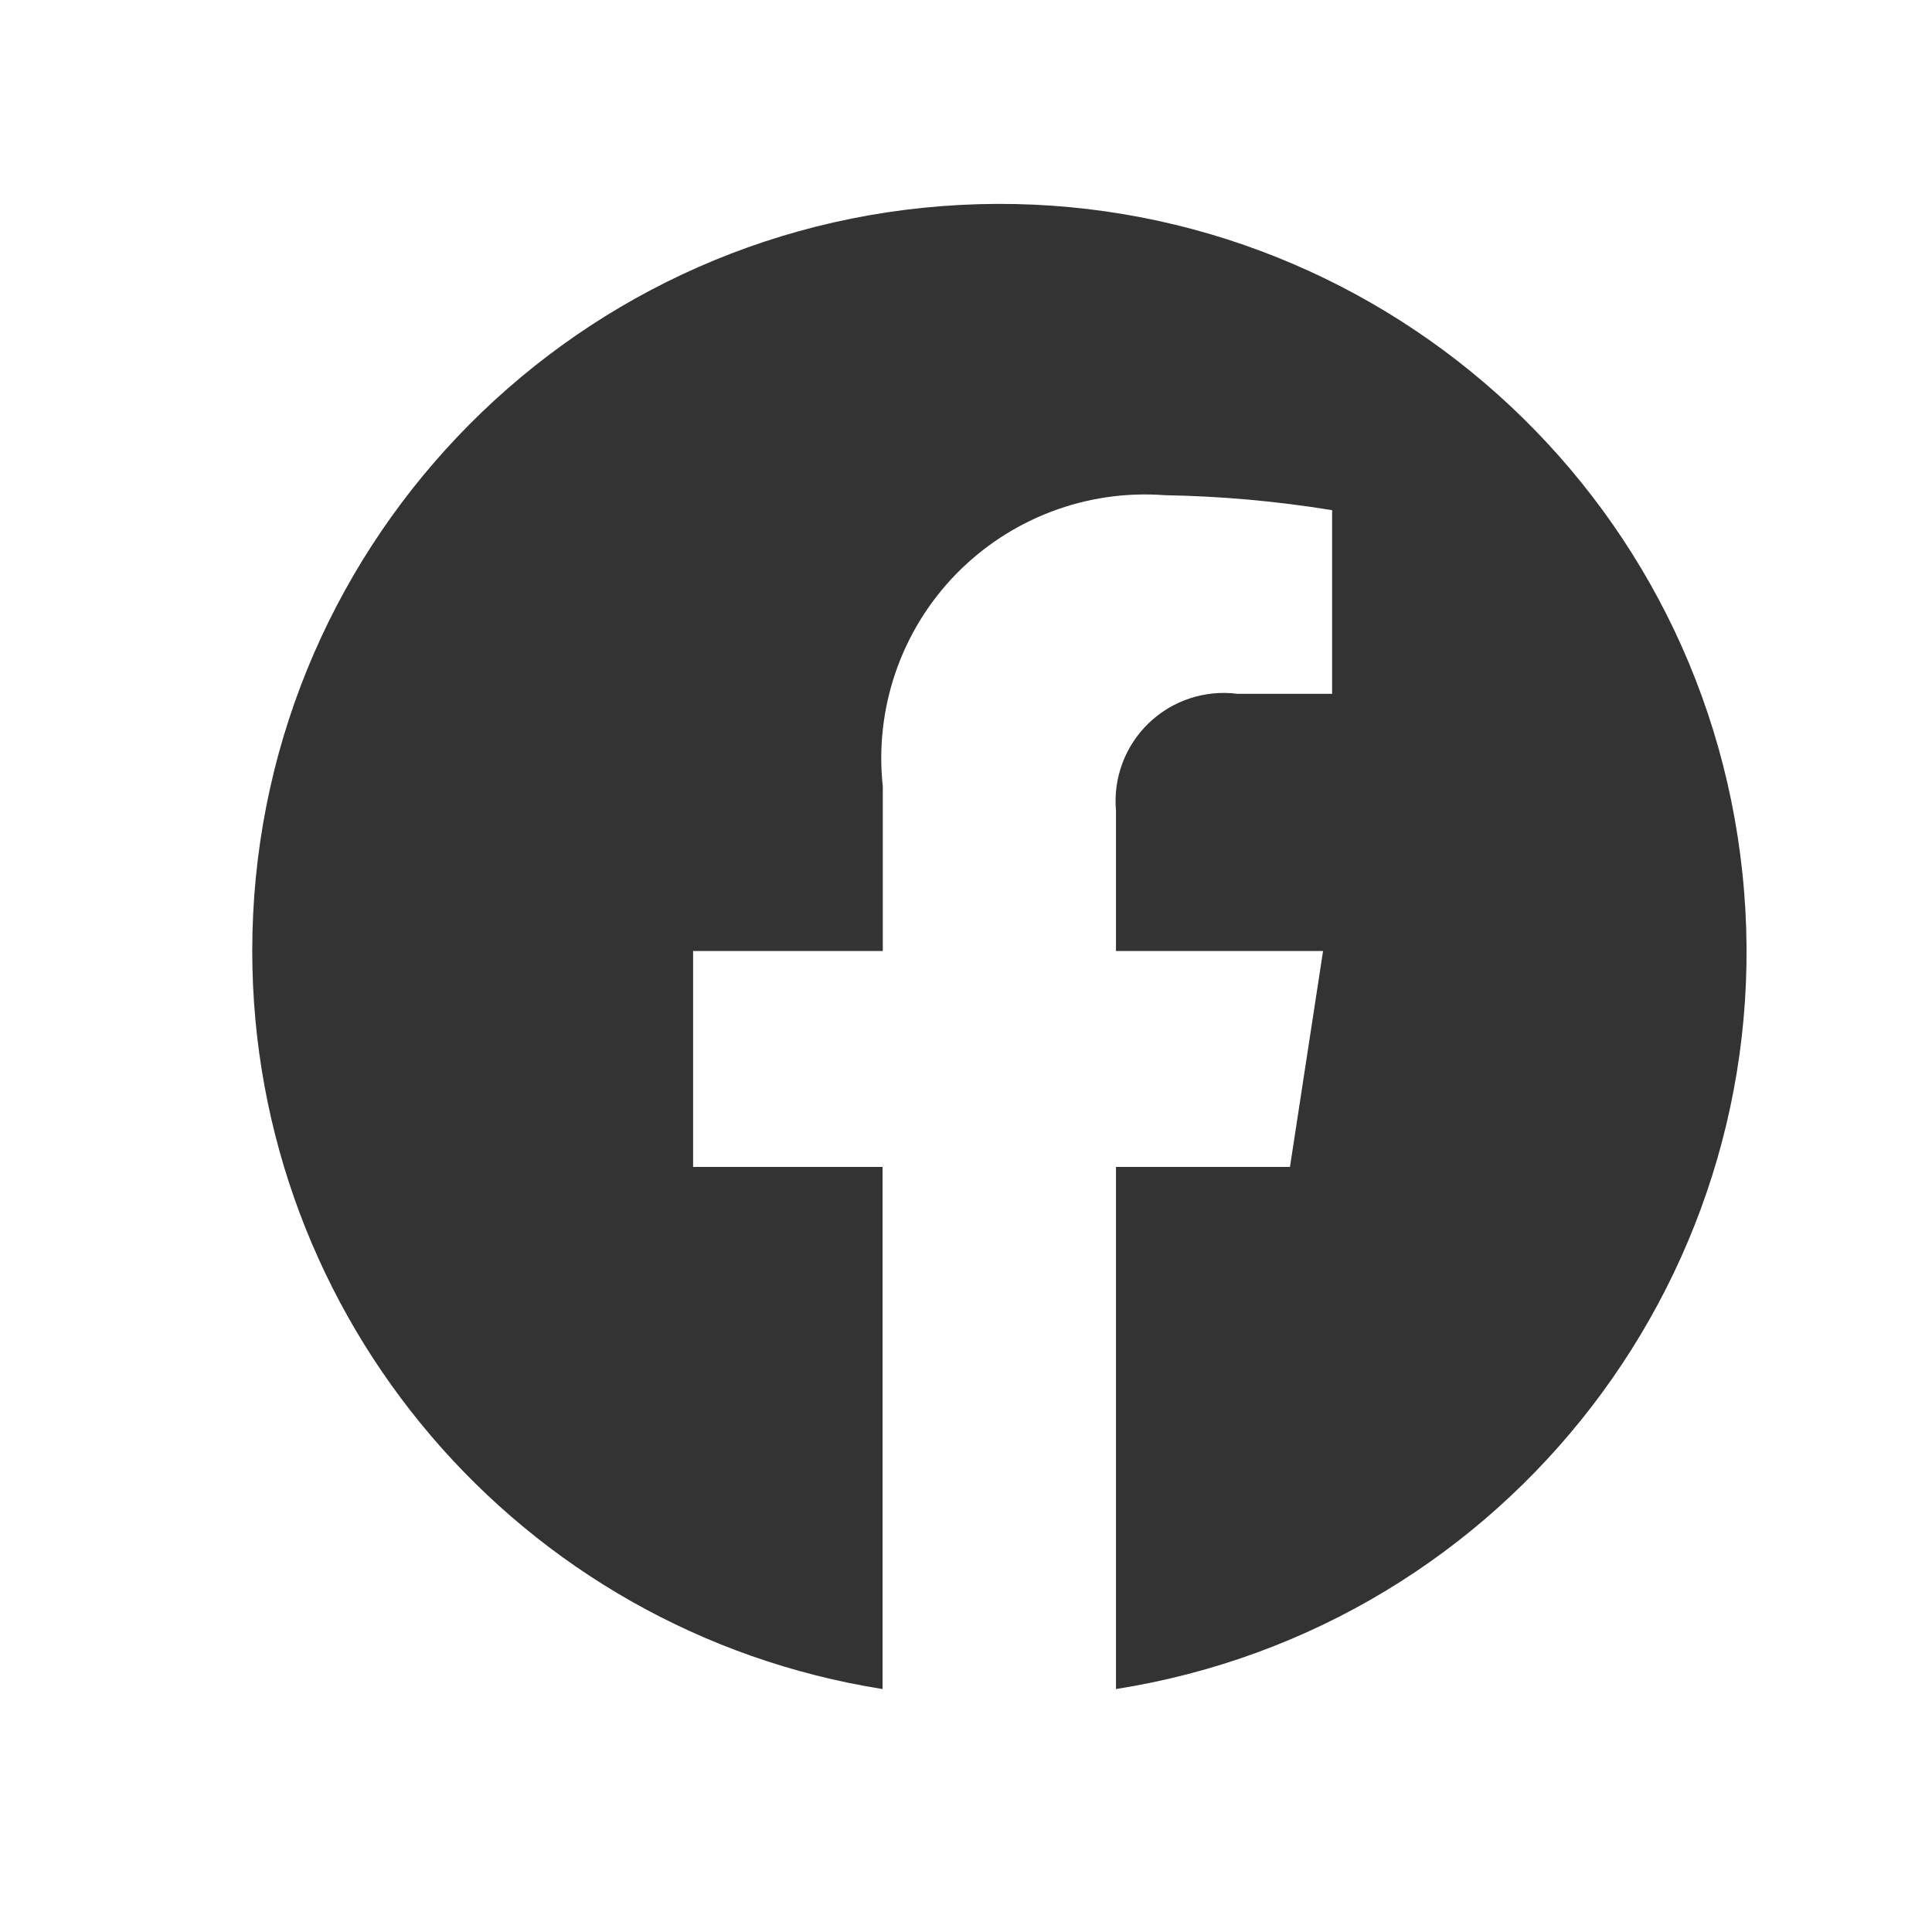
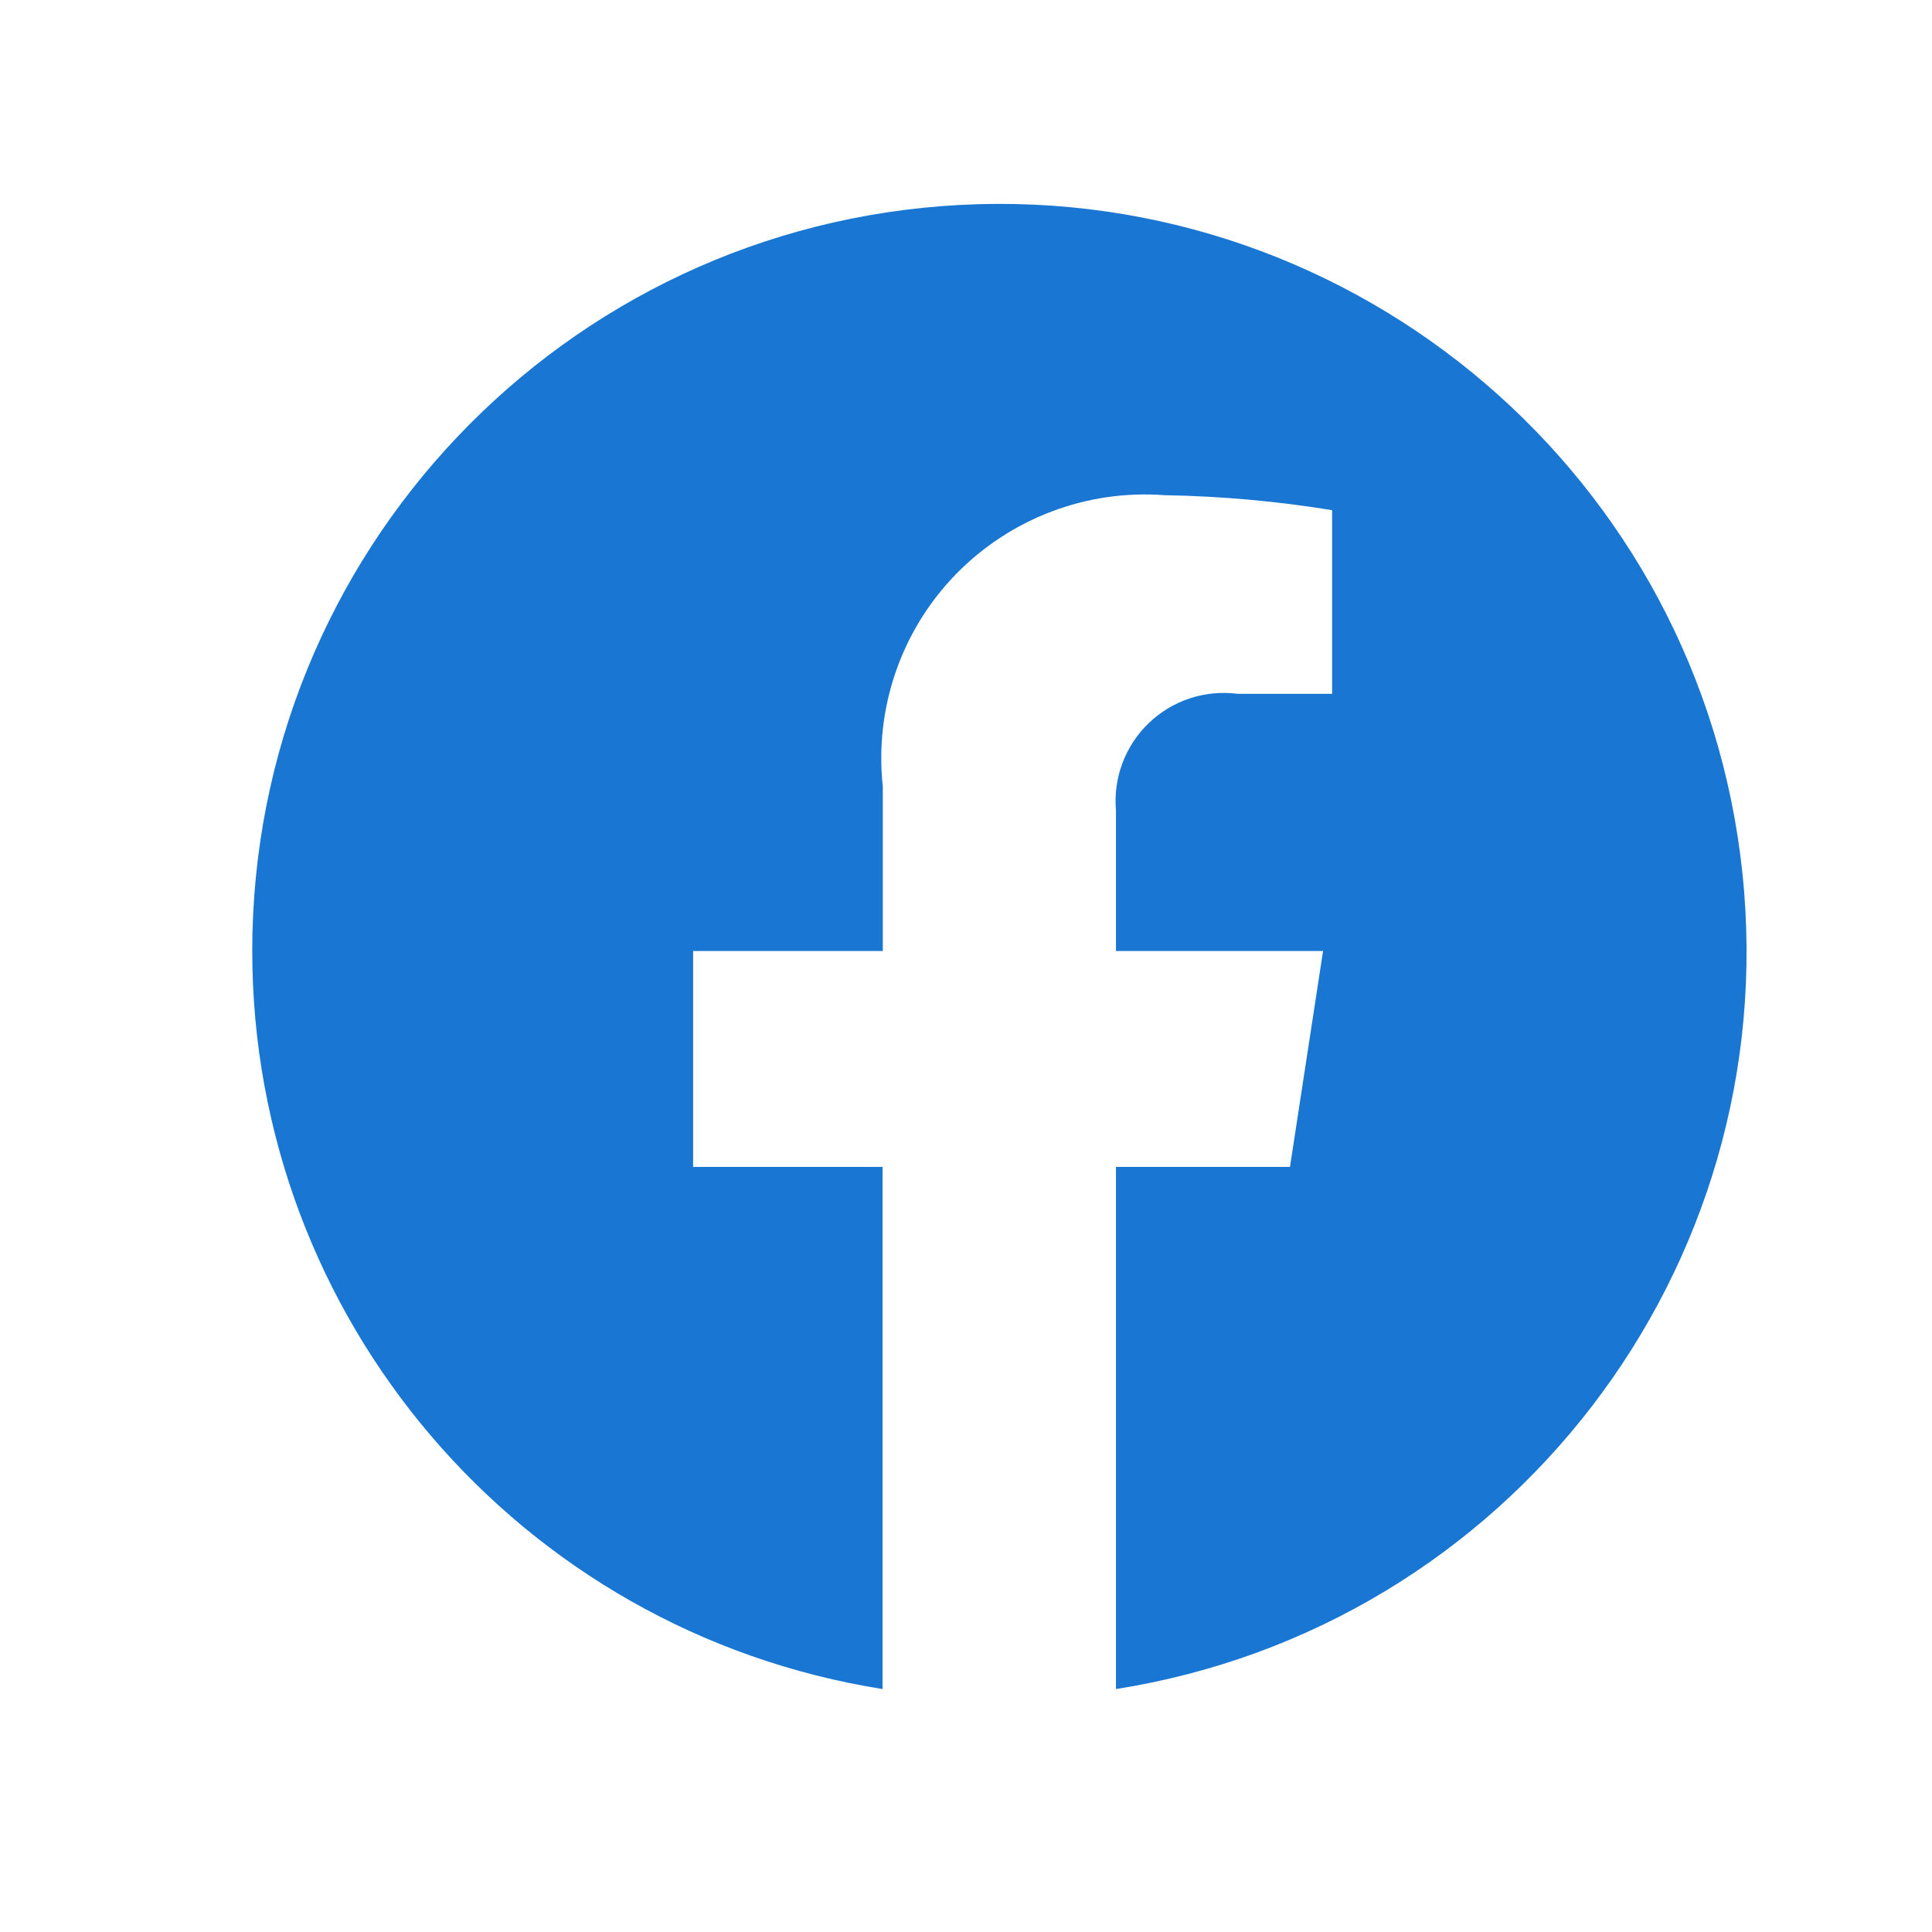
<svg xmlns="http://www.w3.org/2000/svg" width="16" height="16" viewBox="0 0 16 16" fill="none">
-   <path d="M2.089 7.876C2.09 10.919 4.303 13.511 7.309 13.988V9.664H5.74V7.876H7.311V6.514C7.241 5.869 7.461 5.226 7.912 4.76C8.364 4.294 8.999 4.052 9.646 4.101C10.11 4.109 10.573 4.15 11.032 4.225V5.746H10.25C9.98 5.711 9.71 5.8 9.514 5.988C9.318 6.176 9.218 6.443 9.242 6.714V7.876H10.957L10.683 9.664H9.242V13.988C12.494 13.475 14.774 10.505 14.43 7.232C14.087 3.958 11.241 1.526 7.954 1.697C4.667 1.869 2.089 4.584 2.089 7.876Z" fill="#333333" />
+   <path d="M2.089 7.876C2.09 10.919 4.303 13.511 7.309 13.988V9.664H5.74V7.876H7.311V6.514C7.241 5.869 7.461 5.226 7.912 4.76C8.364 4.294 8.999 4.052 9.646 4.101C10.11 4.109 10.573 4.15 11.032 4.225V5.746H10.25C9.98 5.711 9.71 5.8 9.514 5.988C9.318 6.176 9.218 6.443 9.242 6.714V7.876H10.957L10.683 9.664H9.242V13.988C12.494 13.475 14.774 10.505 14.43 7.232C14.087 3.958 11.241 1.526 7.954 1.697C4.667 1.869 2.089 4.584 2.089 7.876Z" fill="#1976D2" />
</svg>
